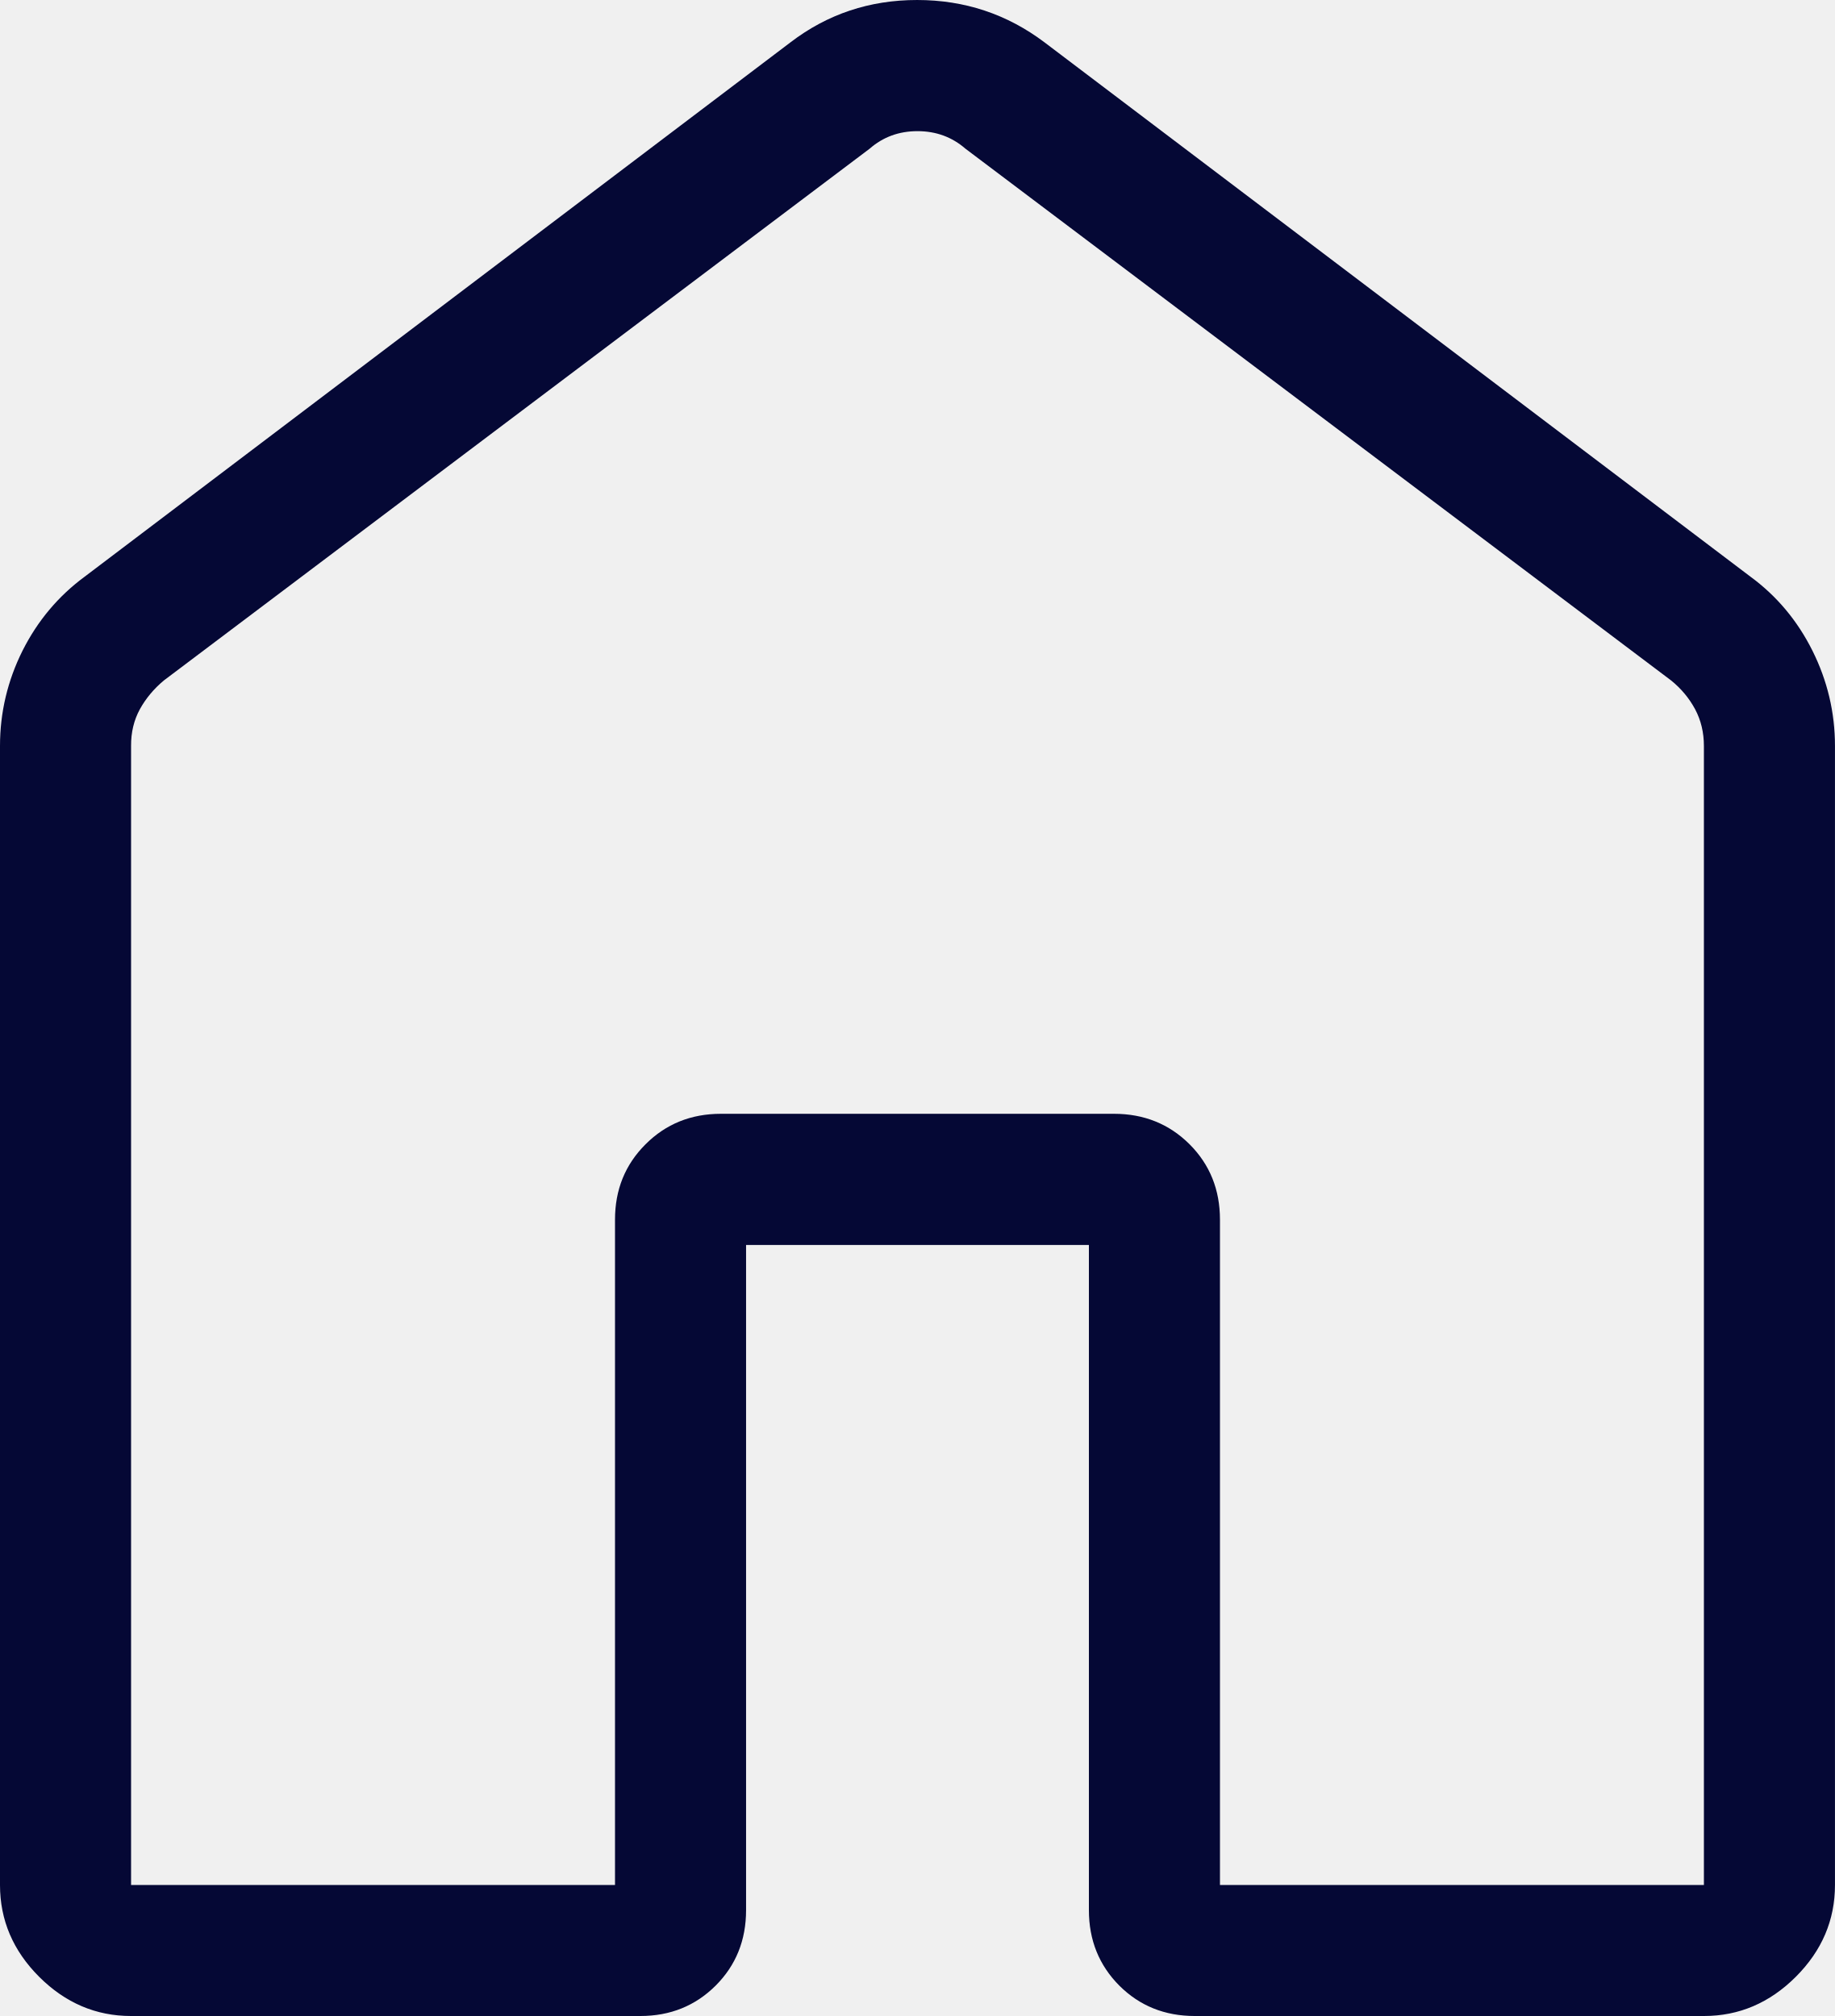
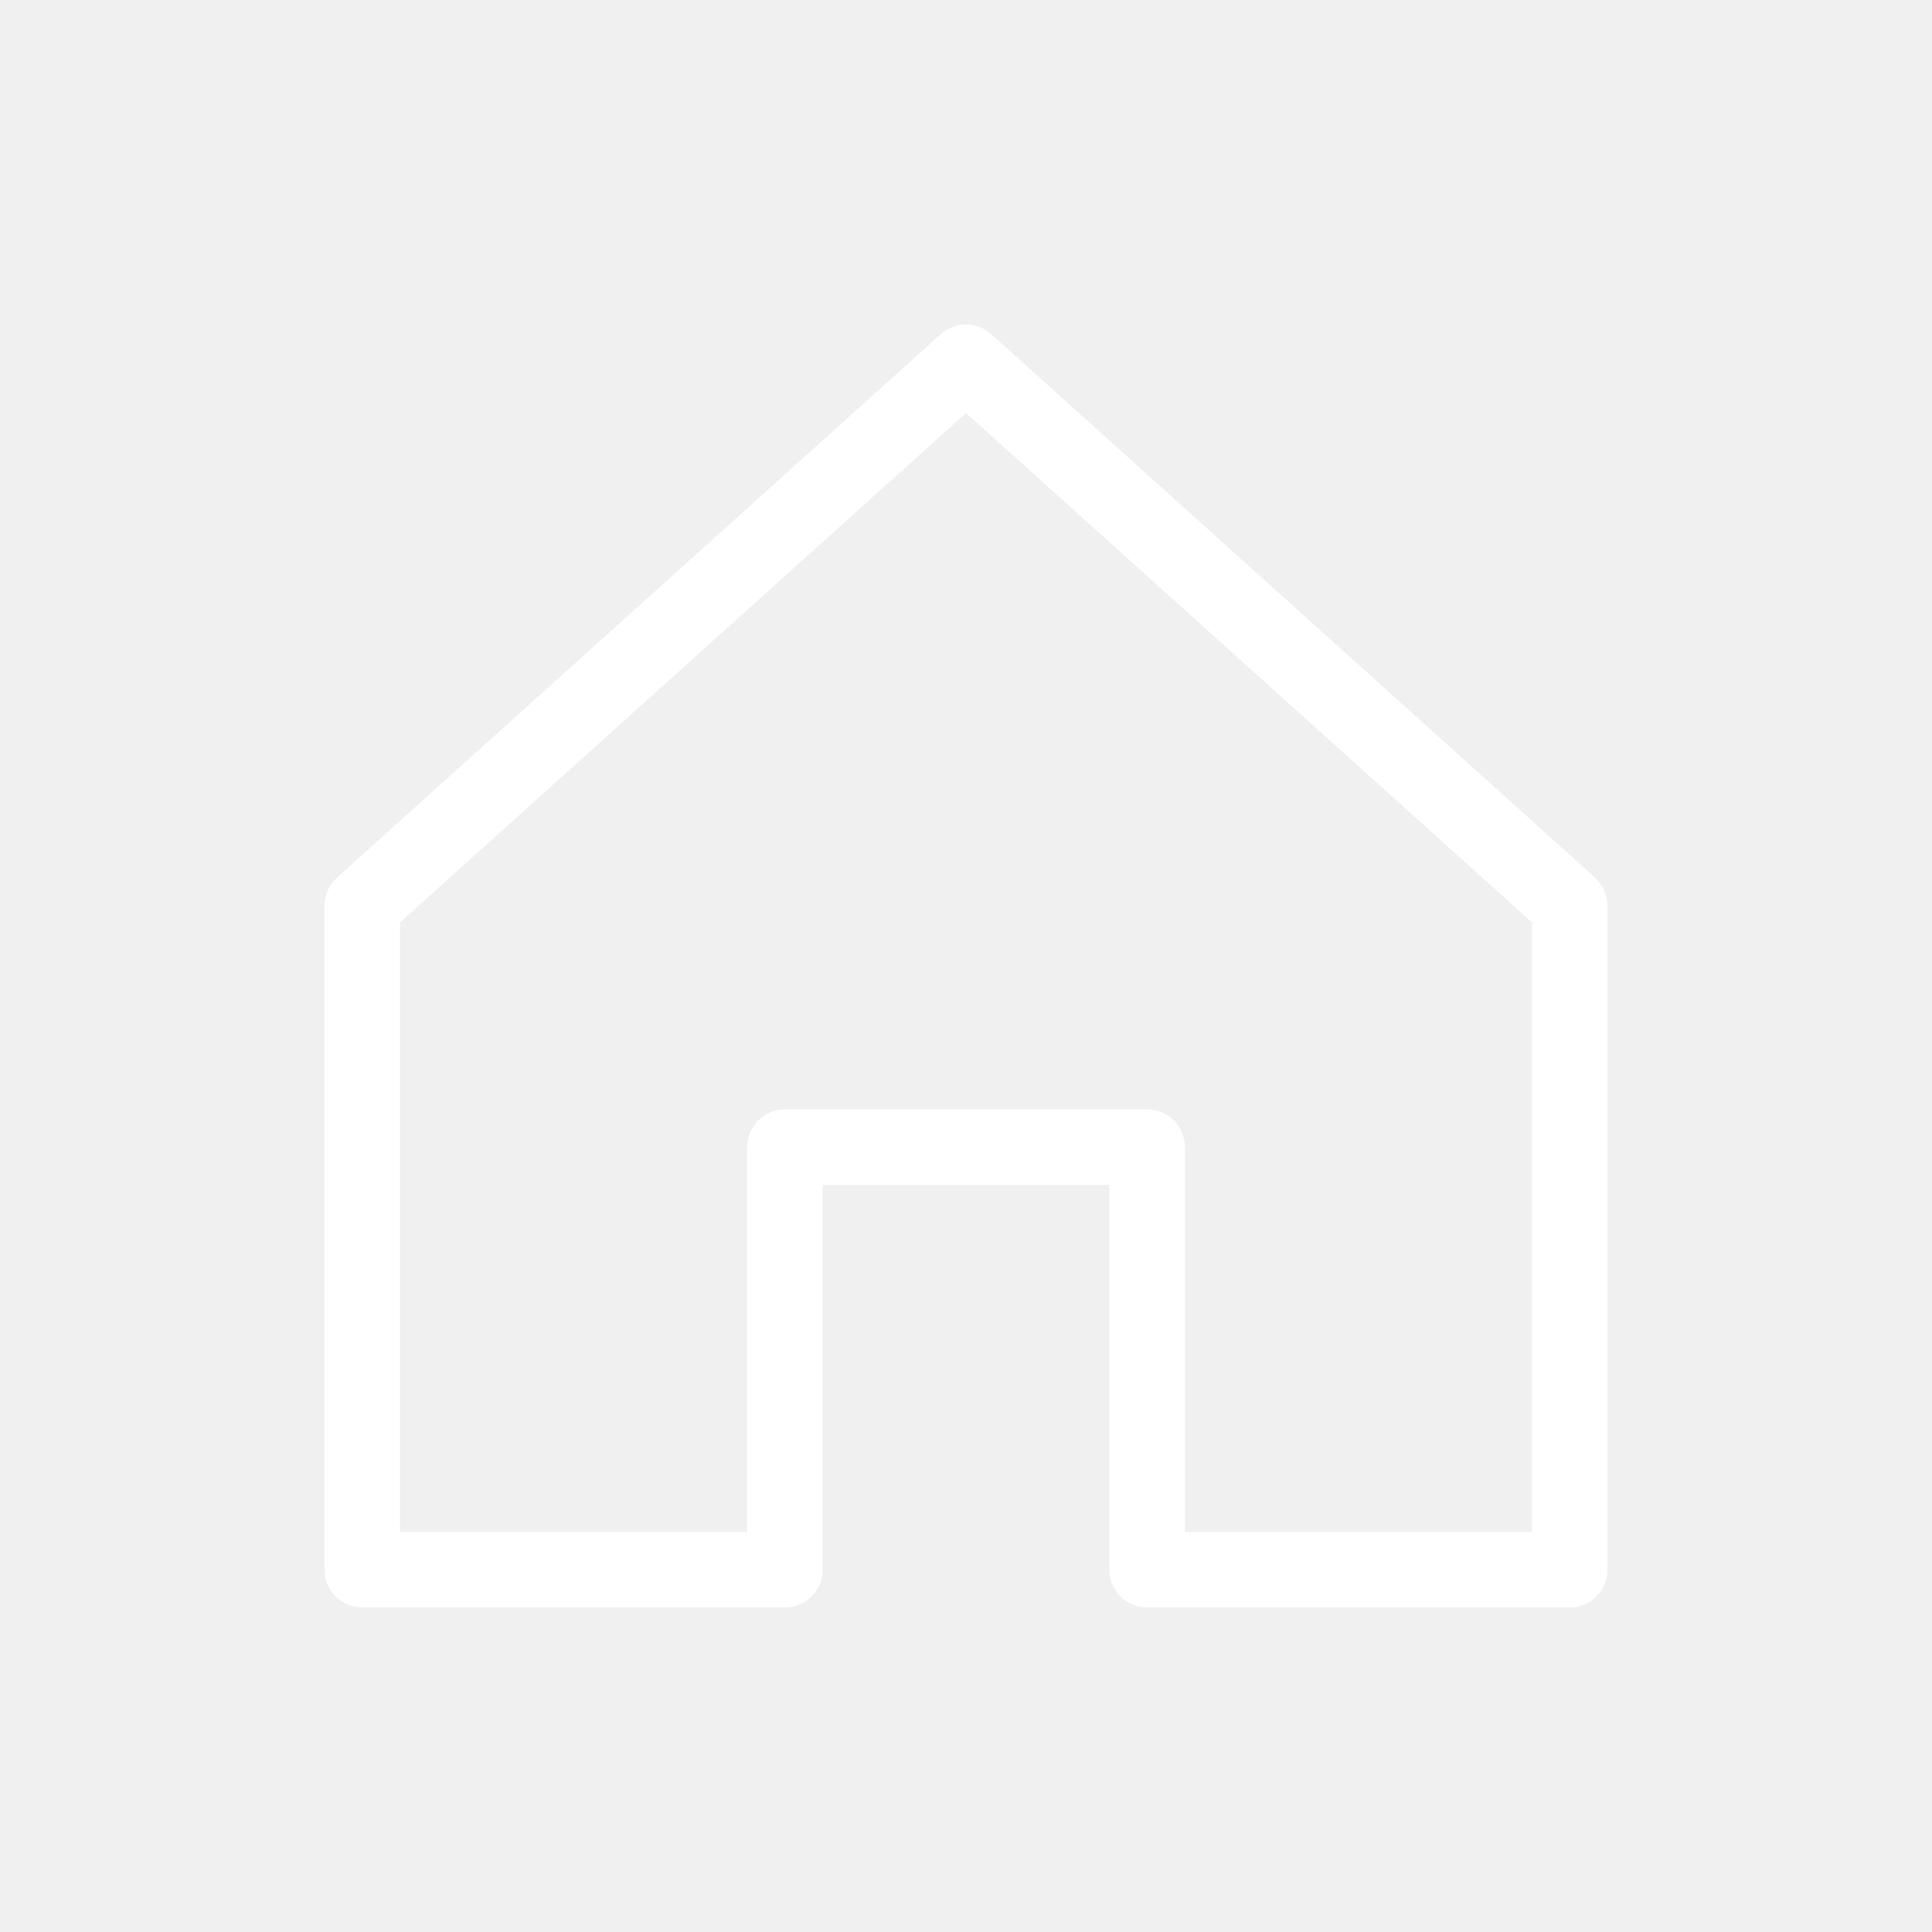
- <svg xmlns="http://www.w3.org/2000/svg" width="33.25" height="36.539" id="screenshot-ec84adc2-1e8a-8051-8006-641cd7ed2a4e" viewBox="8474.875 -4423.039 33.25 36.539" fill="none" version="1.1">
-   <g id="shape-ec84adc2-1e8a-8051-8006-641cd7ed2a4e">
-     <g class="fills" id="fills-ec84adc2-1e8a-8051-8006-641cd7ed2a4e">
-       <path d="M8477.25,-4388.875L8486.019,-4388.875L8486.019,-4400.933C8486.019,-4401.476,8486.203,-4401.931,8486.572,-4402.299C8486.939,-4402.667,8487.395,-4402.852,8487.938,-4402.852L8495.062,-4402.852C8495.605,-4402.852,8496.062,-4402.667,8496.431,-4402.299C8496.798,-4401.931,8496.981,-4401.476,8496.981,-4400.933L8496.981,-4388.875L8505.75,-4388.875L8505.75,-4409.519C8505.75,-4409.763,8505.697,-4409.984,8505.591,-4410.184C8505.484,-4410.383,8505.34,-4410.557,8505.156,-4410.706L8492.369,-4420.344C8492.125,-4420.556,8491.836,-4420.662,8491.5,-4420.662C8491.164,-4420.662,8490.875,-4420.556,8490.633,-4420.344L8477.844,-4410.706C8477.662,-4410.554,8477.517,-4410.38,8477.409,-4410.184C8477.302,-4409.987,8477.248,-4409.766,8477.25,-4409.519ZM8474.875,-4388.875L8474.875,-4409.519C8474.875,-4410.126,8475.012,-4410.702,8475.283,-4411.245C8475.556,-4411.788,8475.932,-4412.235,8476.409,-4412.587L8489.199,-4422.272C8489.868,-4422.784,8490.633,-4423.039,8491.493,-4423.039C8492.353,-4423.039,8493.122,-4422.784,8493.801,-4422.272L8506.591,-4412.589C8507.07,-4412.238,8507.445,-4411.79,8507.717,-4411.245C8507.988,-4410.702,8508.125,-4410.126,8508.125,-4409.519L8508.125,-4388.875C8508.125,-4388.238,8507.889,-4387.684,8507.415,-4387.21C8506.941,-4386.737,8506.387,-4386.5,8505.75,-4386.5L8496.525,-4386.5C8495.98,-4386.5,8495.525,-4386.684,8495.157,-4387.051C8494.79,-4387.42,8494.606,-4387.876,8494.606,-4388.419L8494.606,-4400.475L8488.394,-4400.475L8488.394,-4388.419C8488.394,-4387.874,8488.21,-4387.418,8487.843,-4387.051C8487.475,-4386.684,8487.02,-4386.5,8486.477,-4386.5L8477.25,-4386.5C8476.613,-4386.5,8476.059,-4386.737,8475.585,-4387.21C8475.111,-4387.684,8474.875,-4388.238,8474.875,-4388.875M8491.5,-4404.813" style="fill: rgb(5, 8, 53); fill-opacity: 1;" />
-     </g>
-   </g>
+ <svg xmlns="http://www.w3.org/2000/svg" width="200" height="200" viewBox="0 0 64 64">
+   <path d="M12 30 L32 12 L52 30 V52 H38 V38 H26 V52 H12 Z" fill="none" stroke="white" stroke-width="2.5" stroke-linejoin="round" />
</svg>
